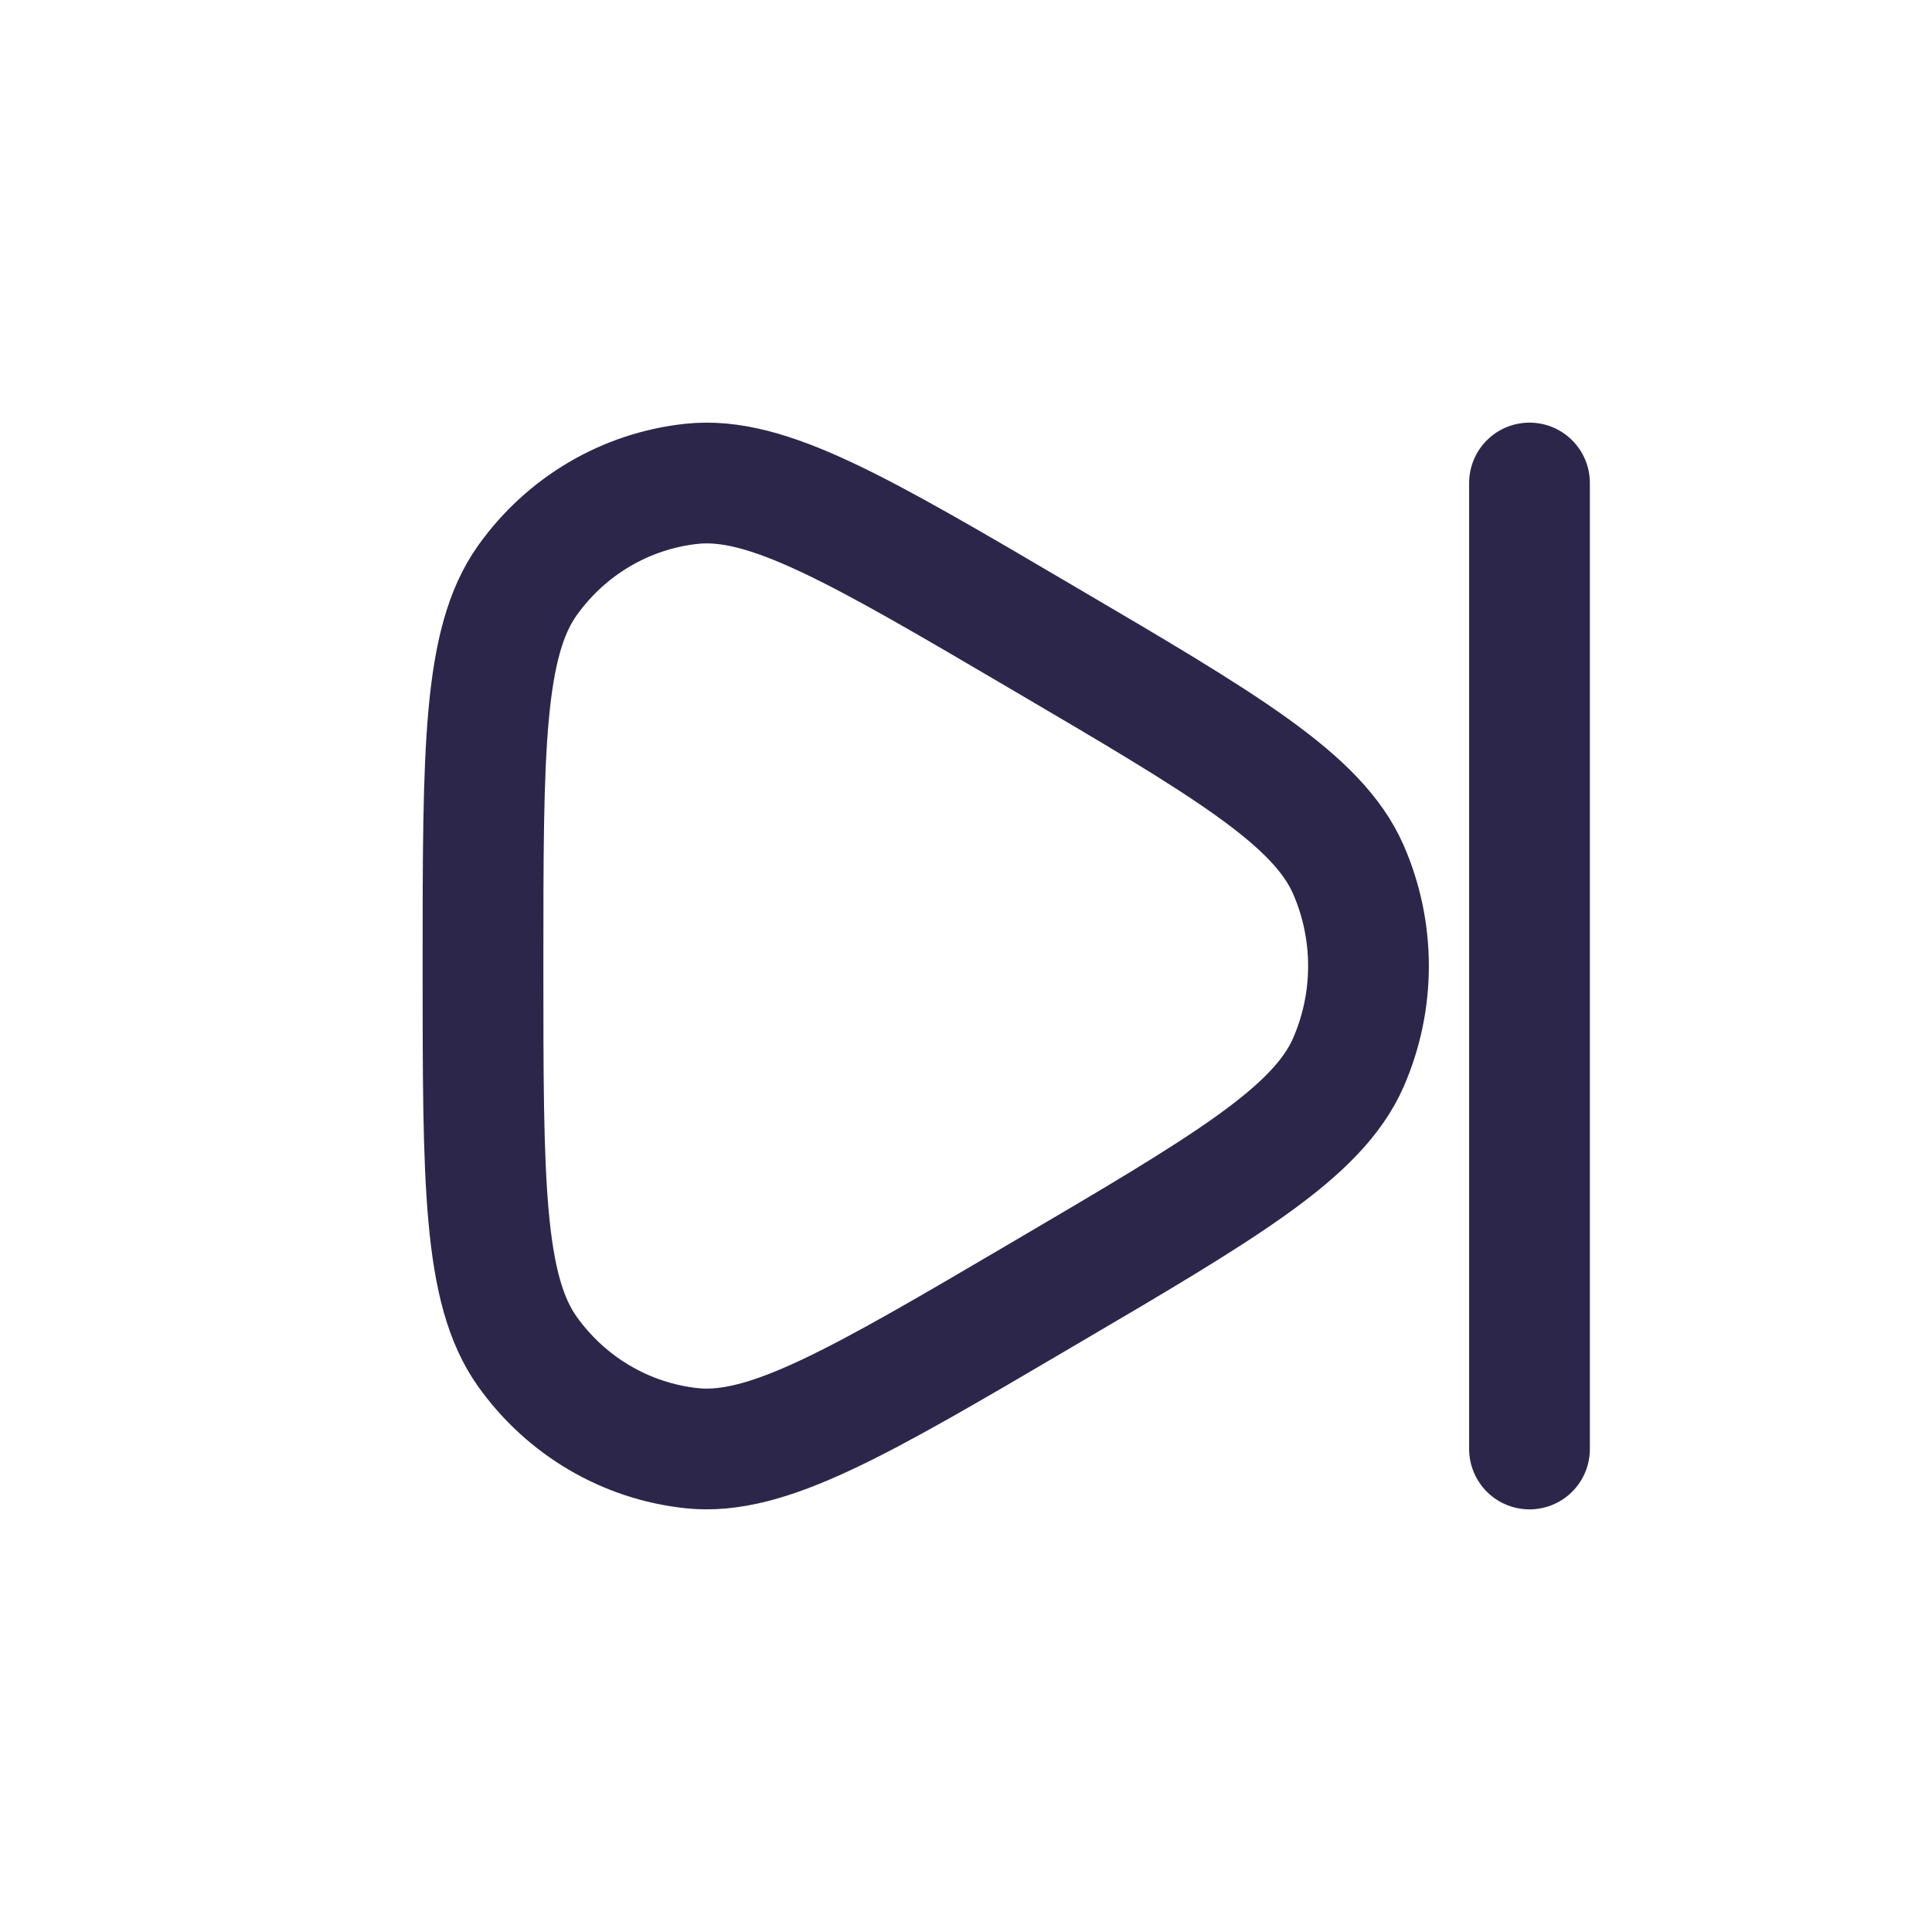
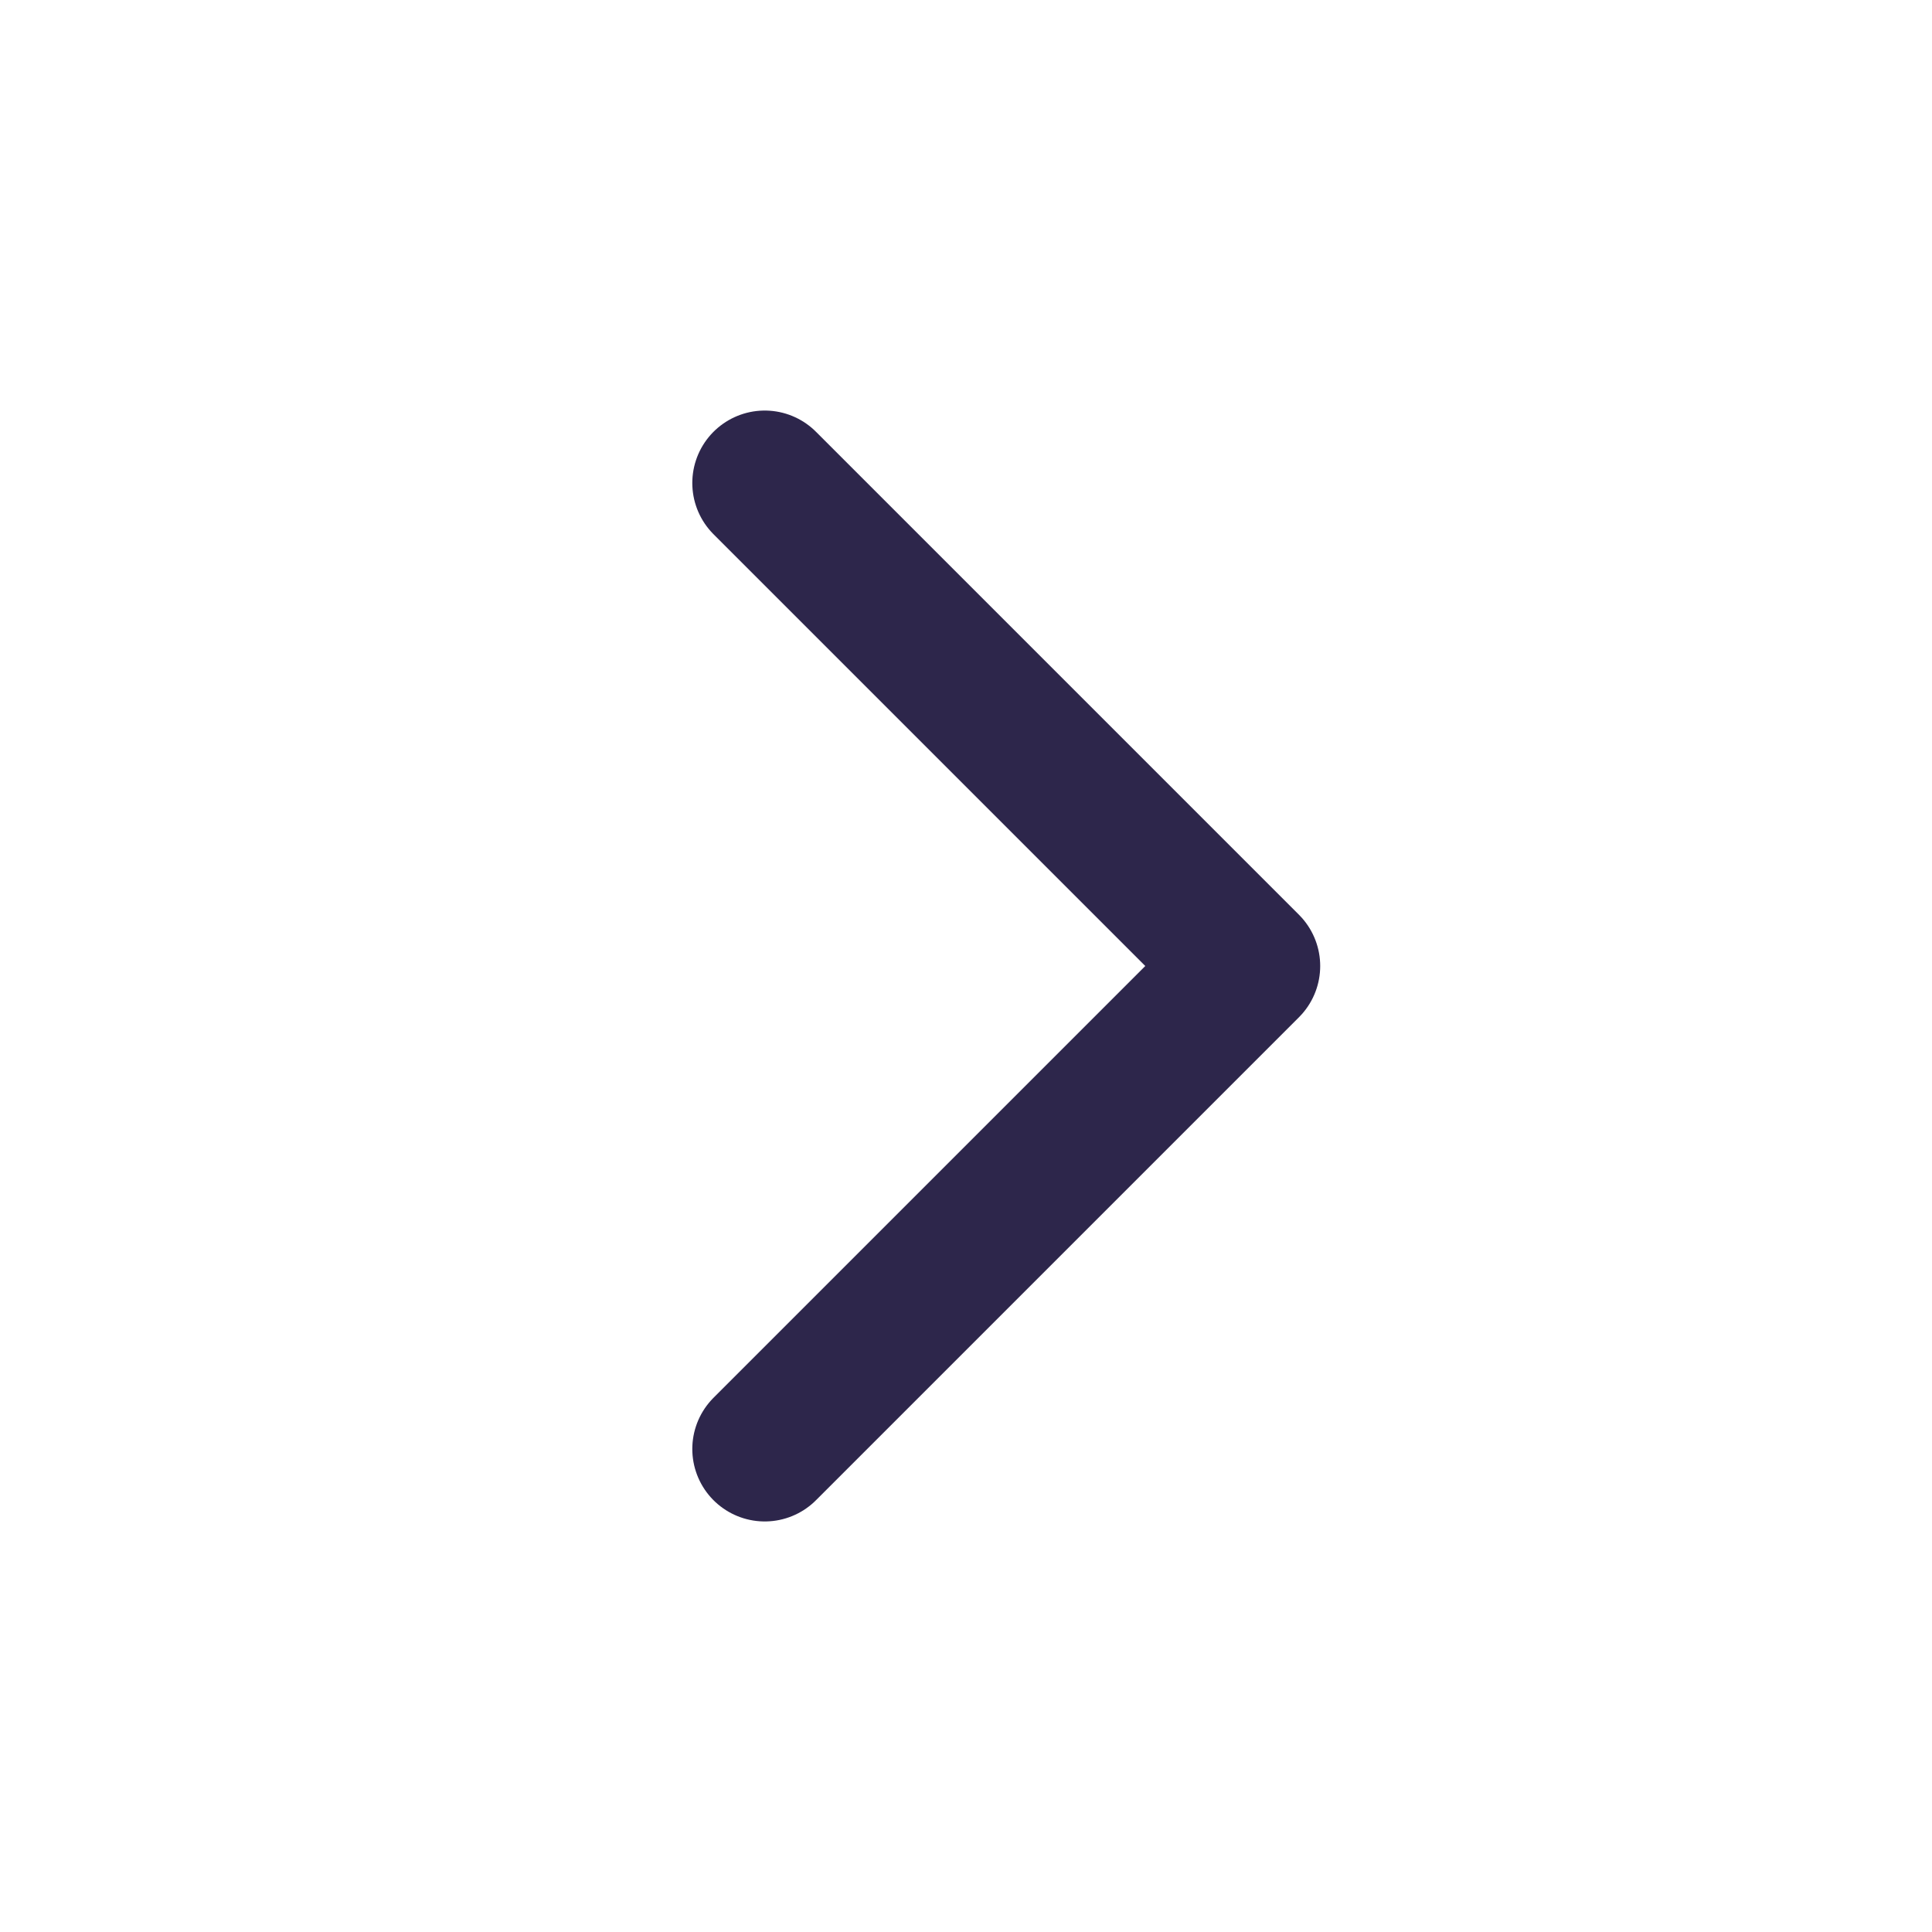
<svg xmlns="http://www.w3.org/2000/svg" width="24" height="24" viewBox="0 0 24 24" fill="none">
-   <path d="M19 6V18M6 12C6 9.321 6 7.982 6.553 7.208C7.035 6.532 7.776 6.097 8.592 6.01C9.528 5.91 10.668 6.579 12.947 7.919C15.227 9.258 16.367 9.928 16.75 10.802C17.083 11.565 17.083 12.435 16.75 13.198C16.367 14.072 15.227 14.742 12.947 16.081C10.668 17.421 9.528 18.09 8.592 17.99C7.776 17.903 7.035 17.468 6.553 16.792C6 16.018 6 14.679 6 12Z" stroke-width="1.5" stroke-linecap="round" stroke="#2D264B" />
+   <path d="M9.5 6L15.5 12L9.5 18" stroke-width="1.8" stroke-linecap="round" stroke-linejoin="round" stroke="#2D264B" />
</svg>
